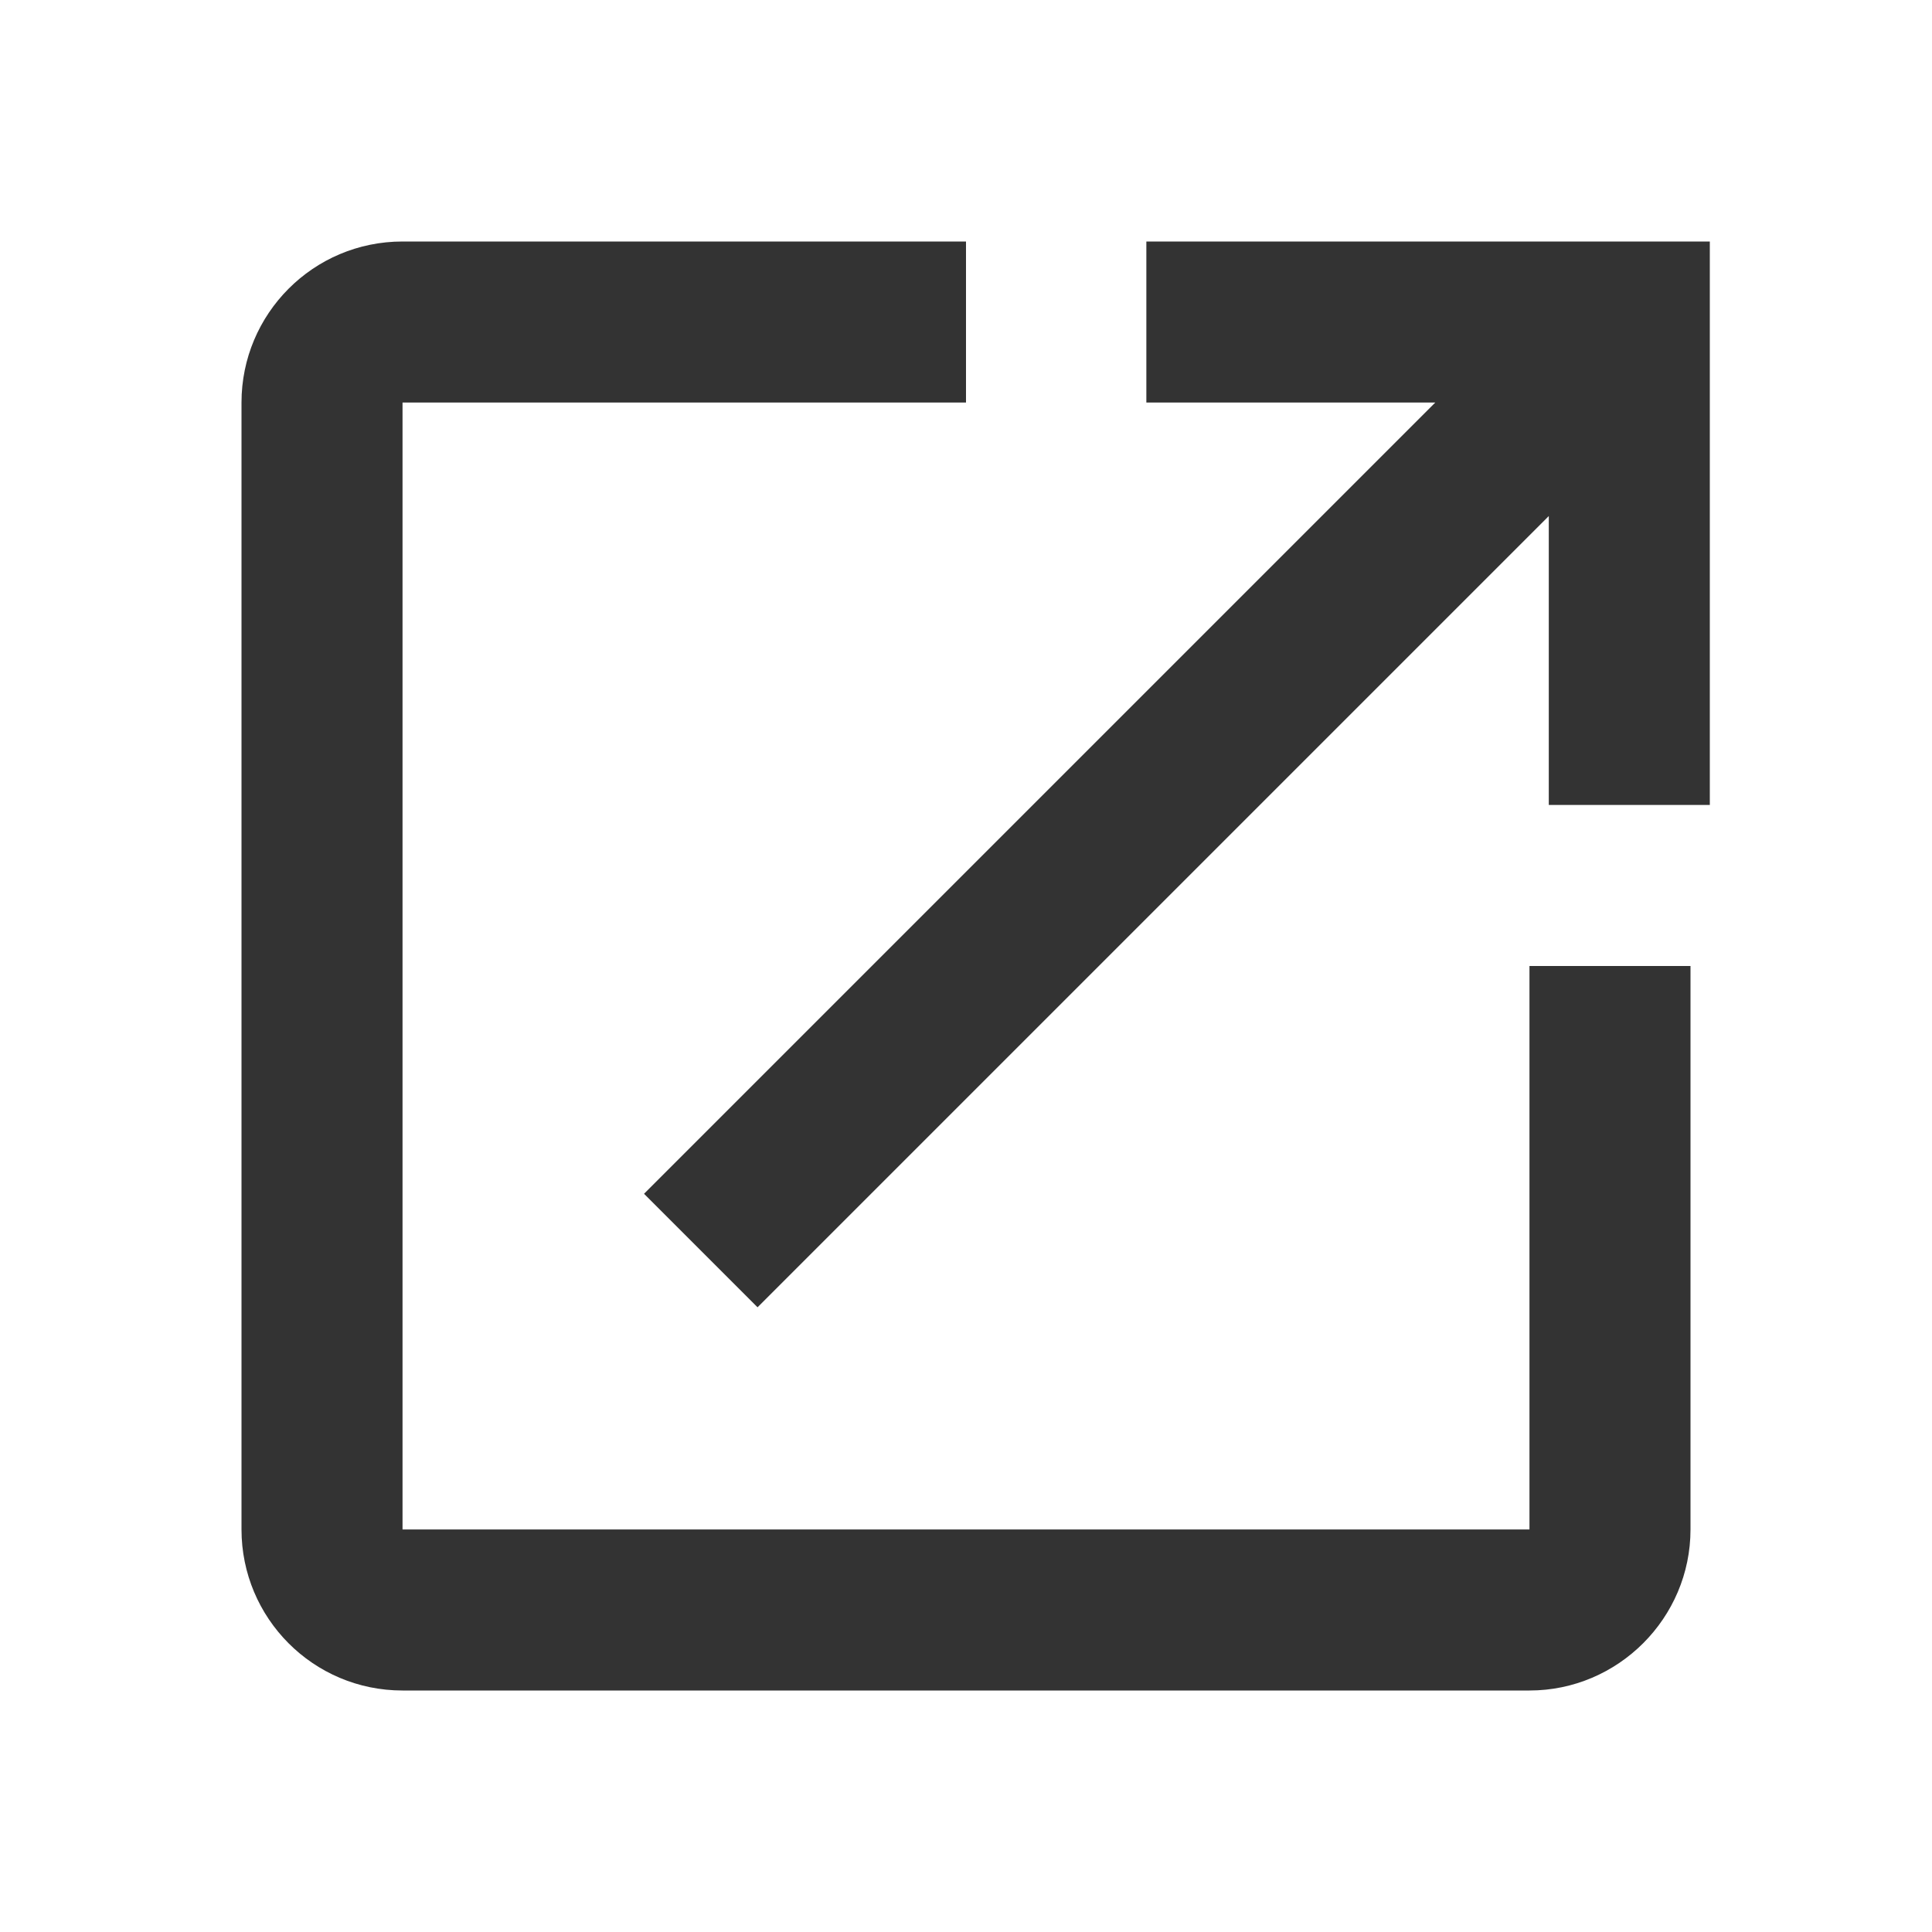
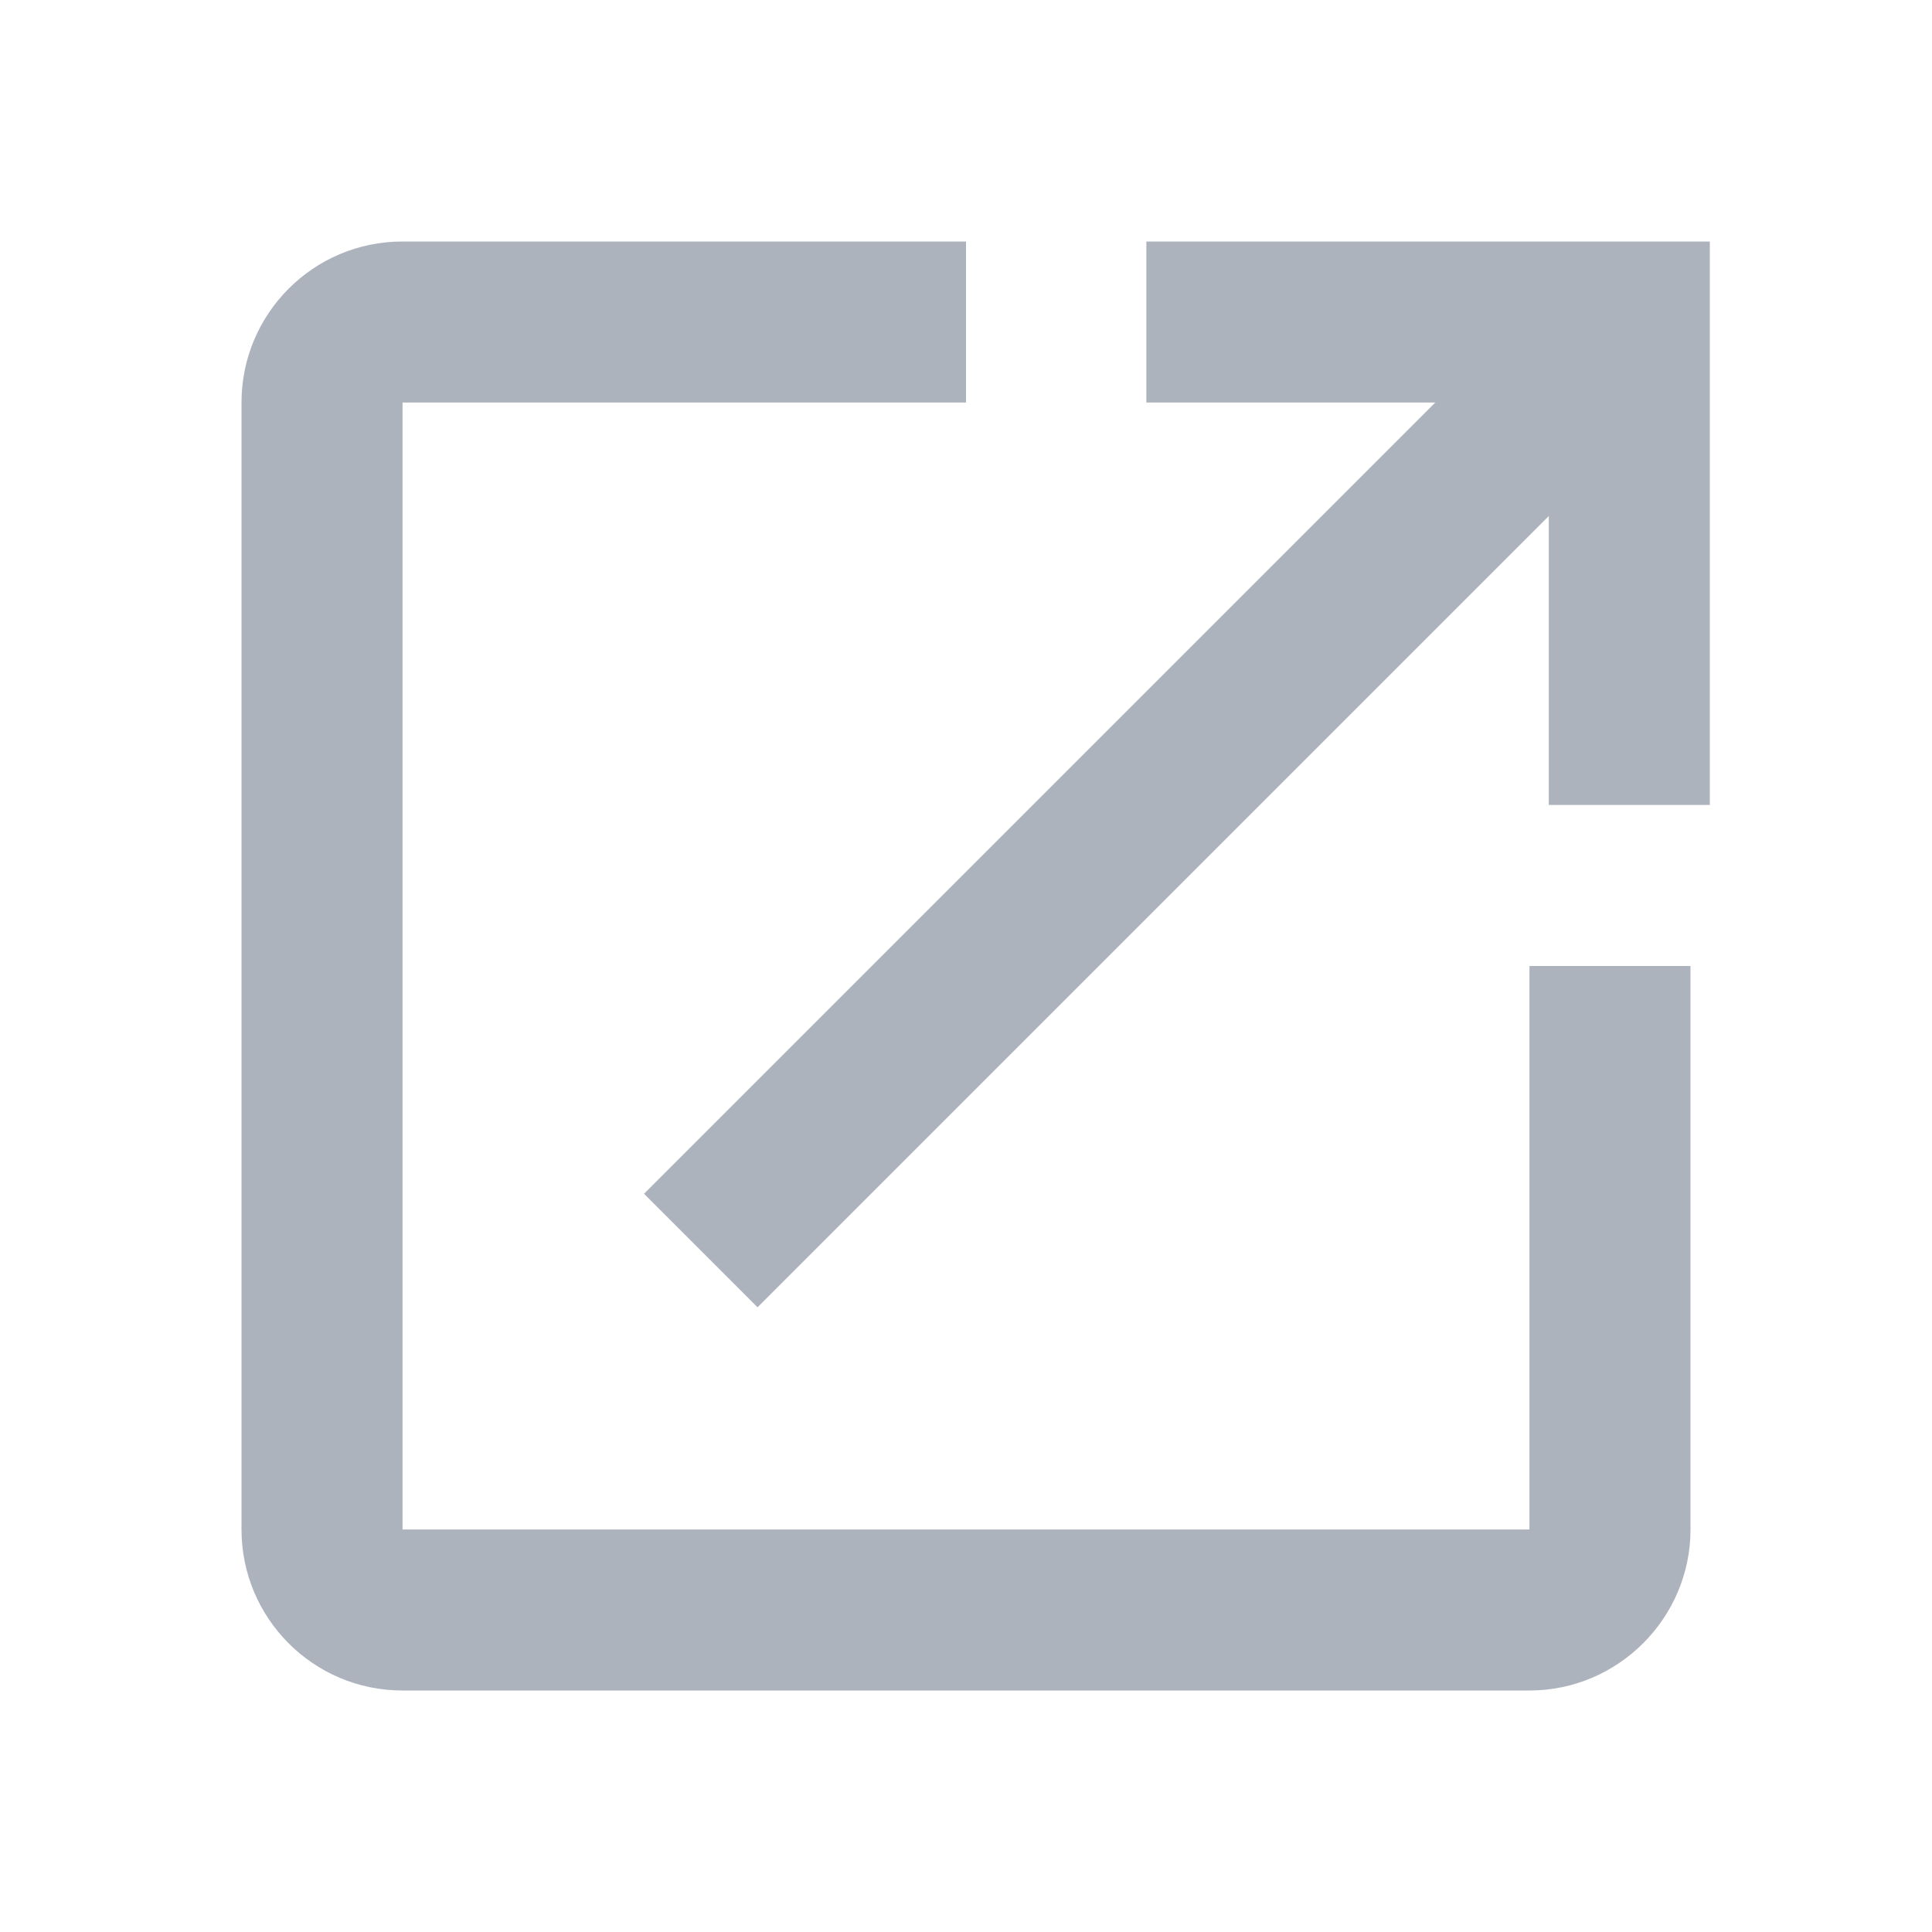
- <svg xmlns="http://www.w3.org/2000/svg" width="20" height="20" viewBox="0 0 20 20" fill="none">
-   <path fill-rule="evenodd" clip-rule="evenodd" d="M4.167 4.167V15.833H15.833V10H17.5V15.833C17.5 16.75 16.75 17.5 15.833 17.5H4.167C3.242 17.5 2.5 16.75 2.5 15.833V4.167C2.5 3.25 3.242 2.5 4.167 2.5H10V4.167H4.167ZM11.867 4.167V2.5H17.7V8.333H16.033V5.342L7.842 13.533L6.667 12.358L14.858 4.167H11.867Z" fill="#333333" />
+ <svg xmlns="http://www.w3.org/2000/svg" width="15" height="15" viewBox="0 0 20 20" fill="none">
+   <path fill-rule="evenodd" clip-rule="evenodd" d="M4.167 4.167V15.833H15.833V10H17.5V15.833C17.5 16.75 16.75 17.5 15.833 17.5H4.167C3.242 17.5 2.5 16.75 2.5 15.833V4.167C2.5 3.25 3.242 2.5 4.167 2.5H10V4.167H4.167ZM11.867 4.167V2.5H17.7V8.333H16.033V5.342L7.842 13.533L6.667 12.358L14.858 4.167H11.867Z" fill="#ADB3BD" />
</svg>
